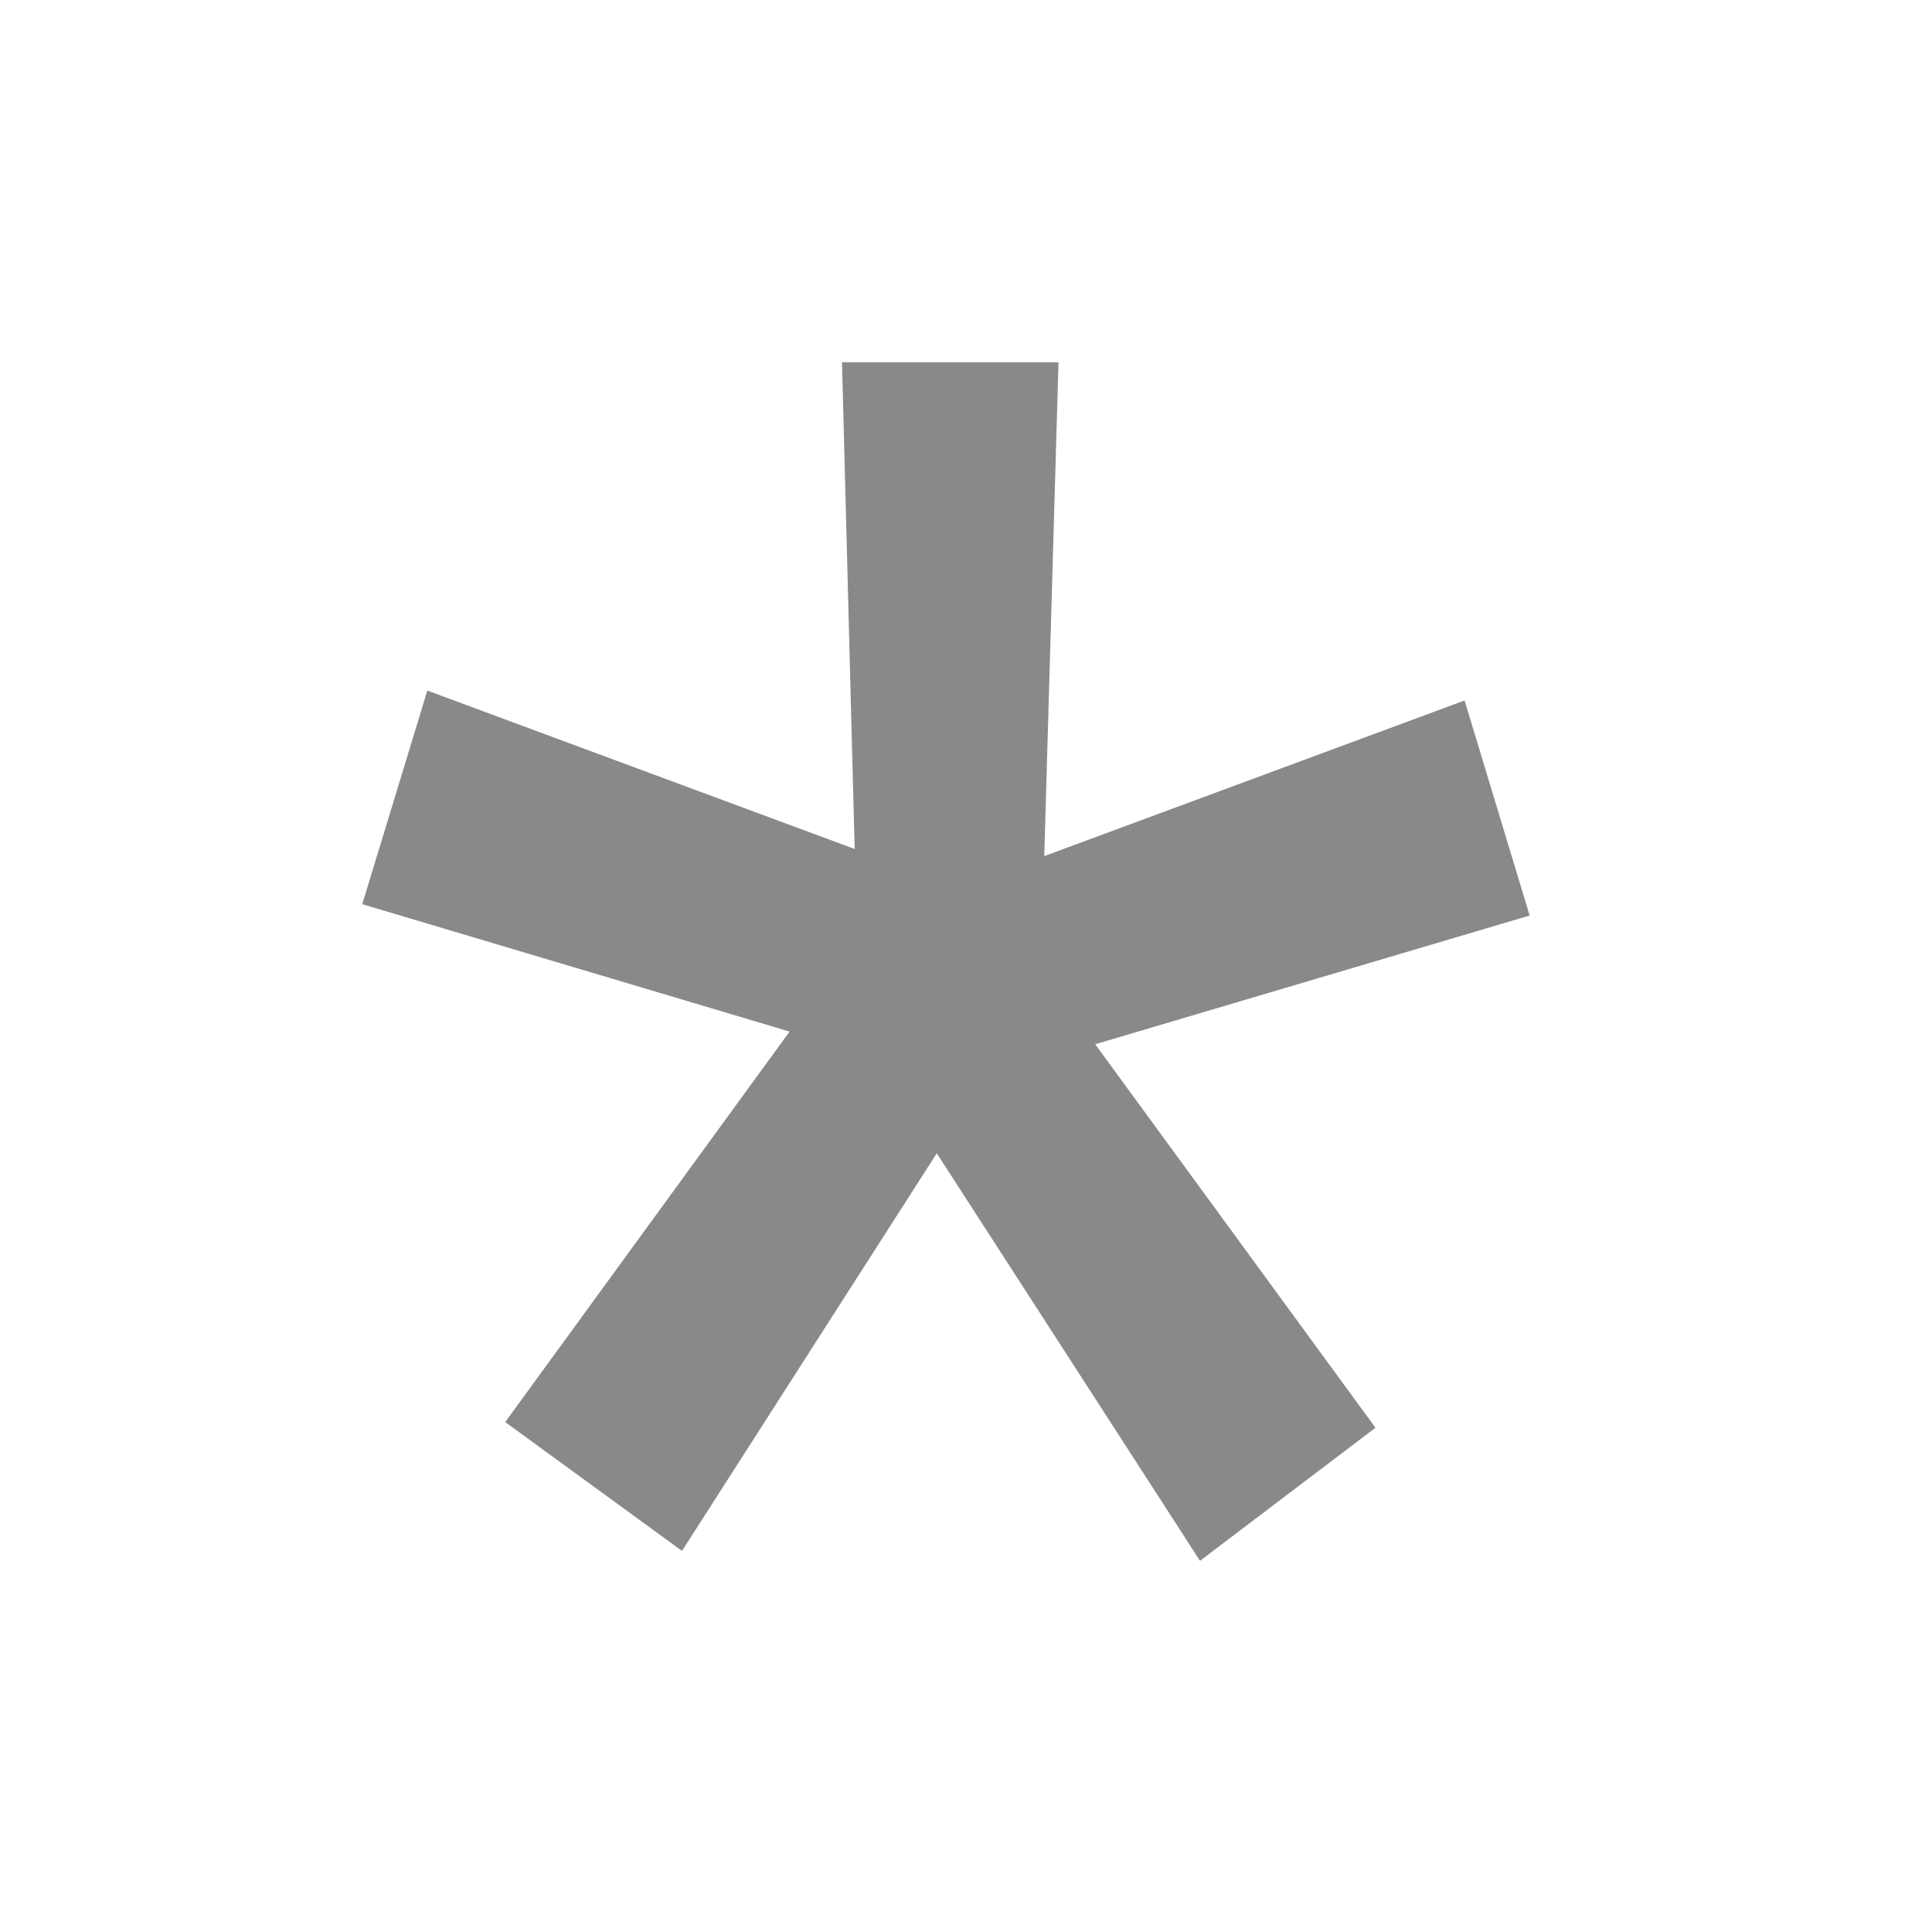
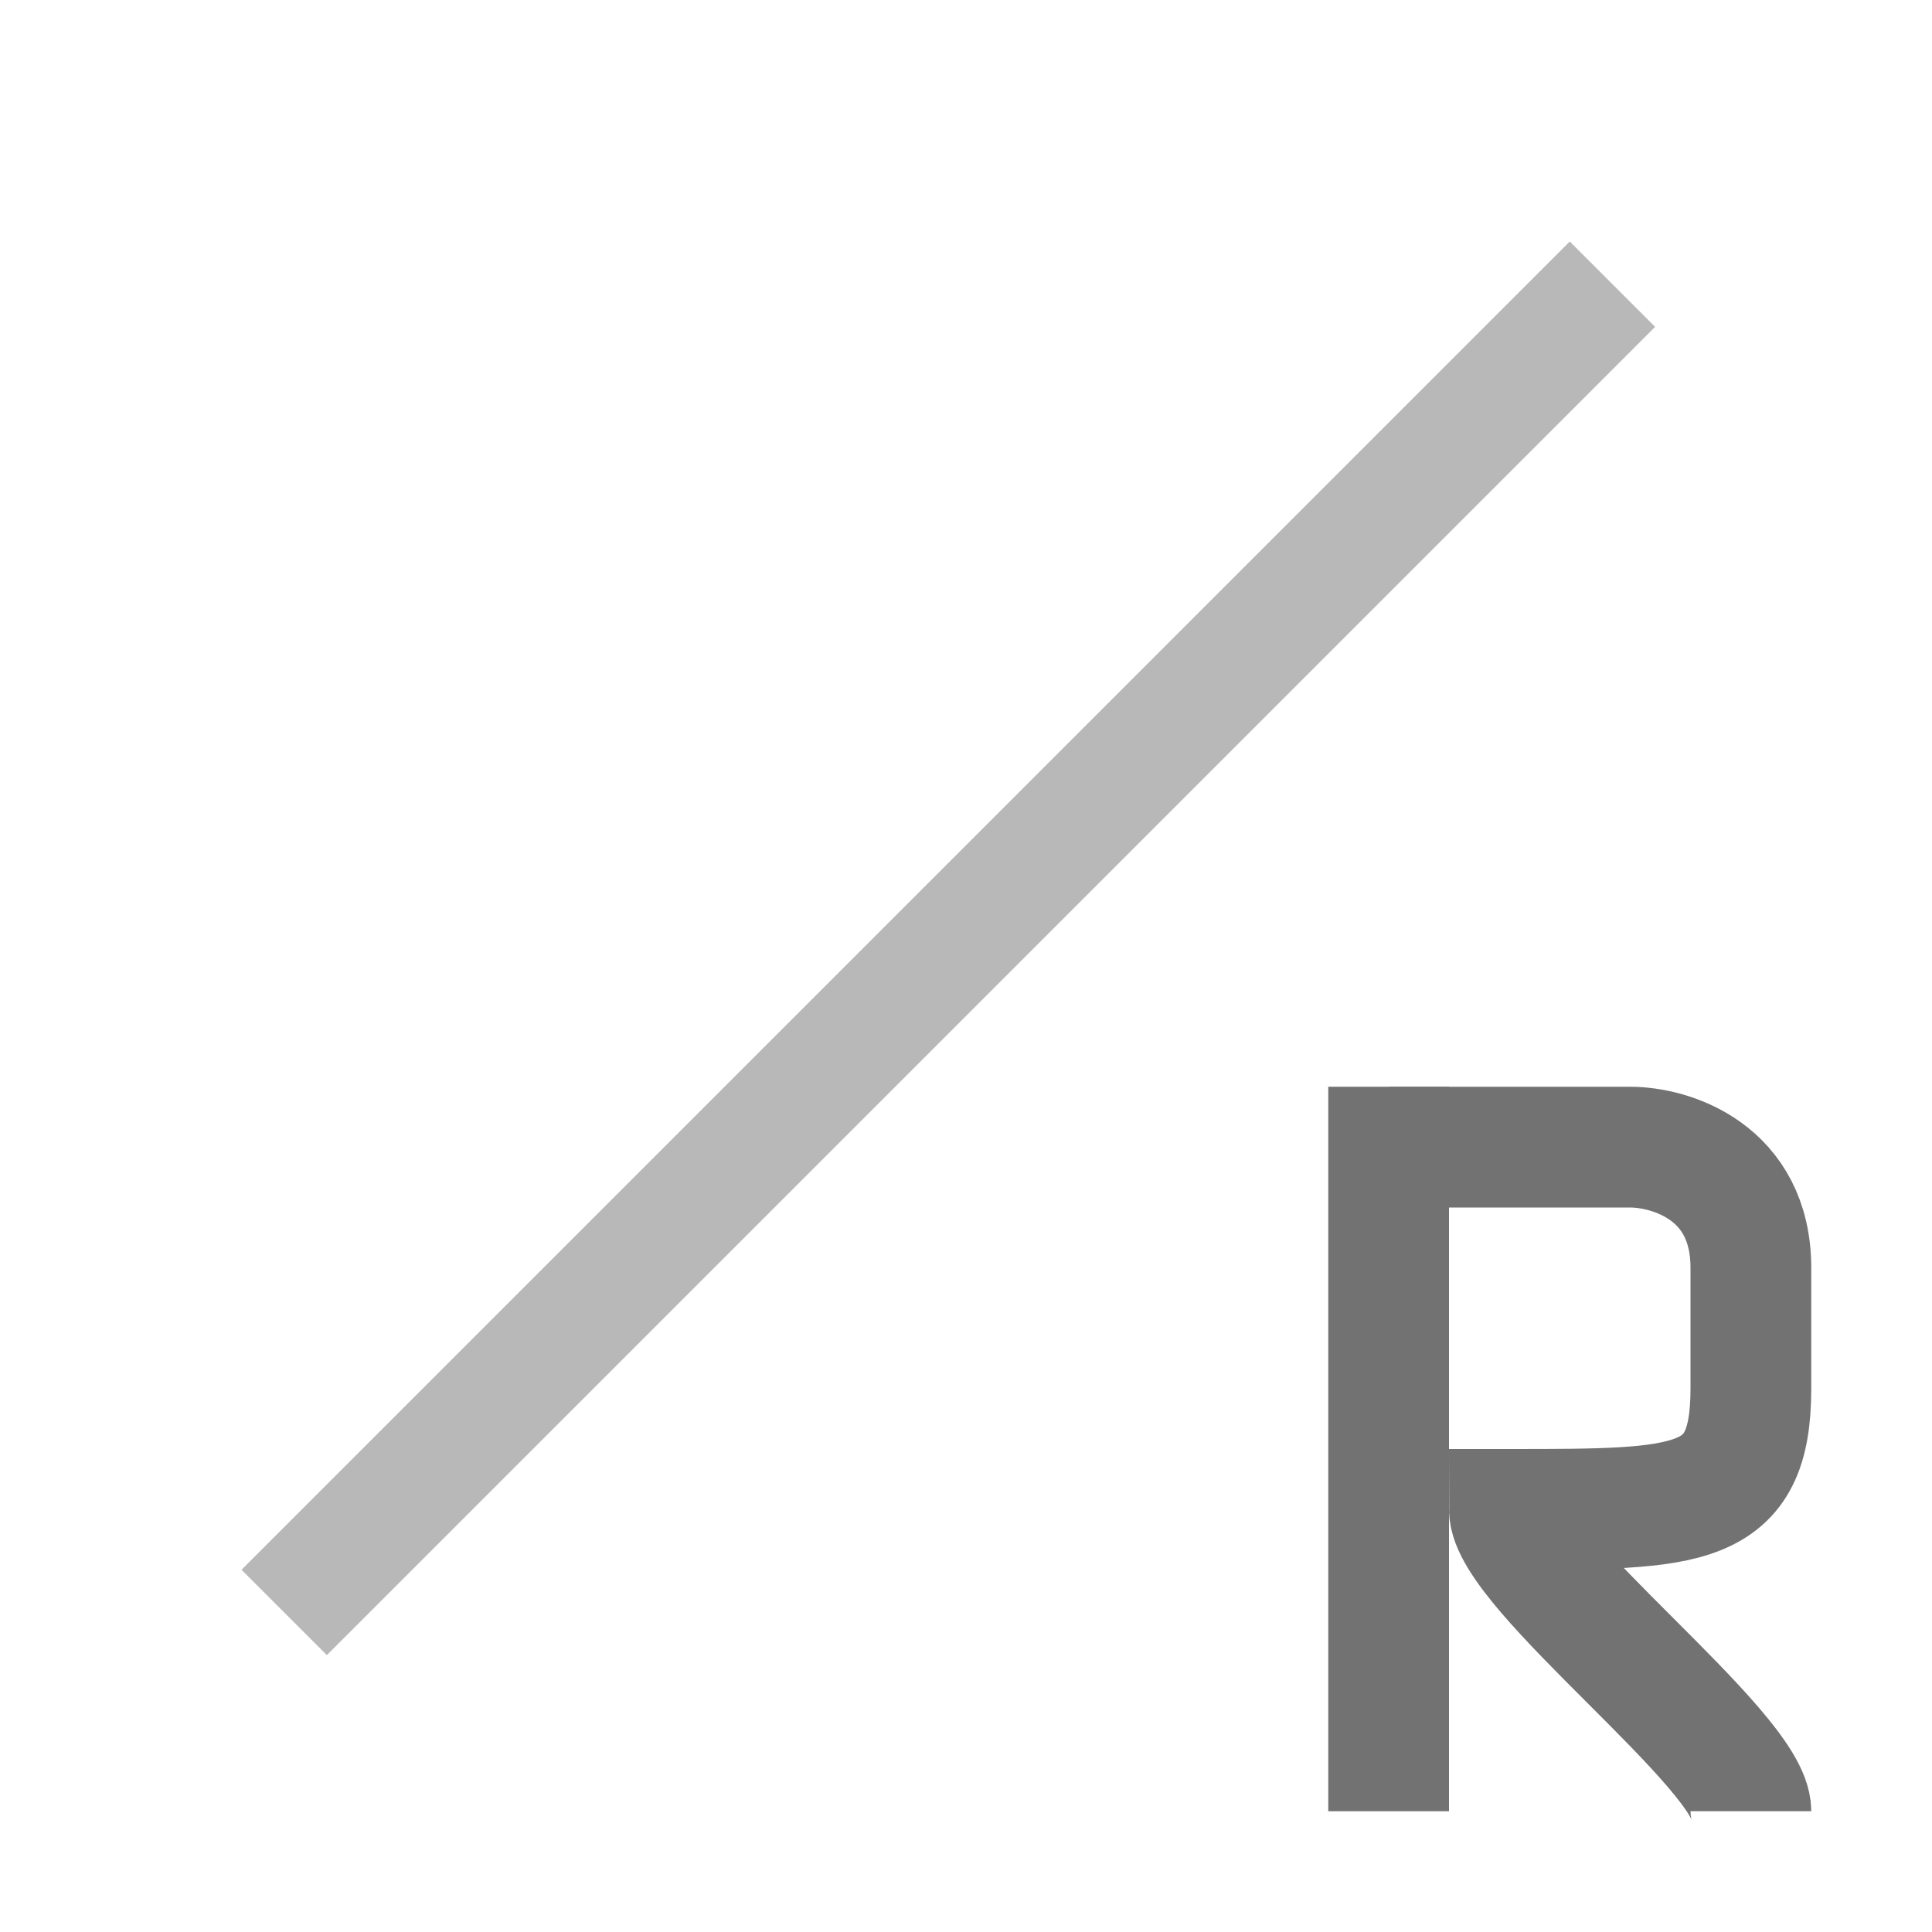
<svg xmlns="http://www.w3.org/2000/svg" width="16" height="16" viewBox="0 0 16 16" fill="none">
-   <path d="M6.539 8.543L3 7.488L3.539 5.719L7.078 7.031L6.973 3H8.766L8.648 7.09L12.129 5.801L12.668 7.582L9.07 8.648L11.391 11.824L9.938 12.926L7.758 9.551L5.648 12.844L4.184 11.777L6.539 8.543Z" fill="#898989" />
+   <path opacity="0.5" fill-rule="evenodd" clip-rule="evenodd" d="M2 13L13 2L13.707 2.707L2.707 13.707L2 13Z" fill="#727272" />
+   <path d="M11.5 9.5H13.5C13.833 9.5 14.5 9.7 14.5 10.5C14.5 11.3 14.5 11.333 14.5 11.5C14.5 12.5 14 12.5 12.5 12.5C12.5 13 14.5 14.5 14.5 15" stroke="#727272" />
+   <rect x="11" y="9" width="1" height="6" fill="#727272" />
</svg>
